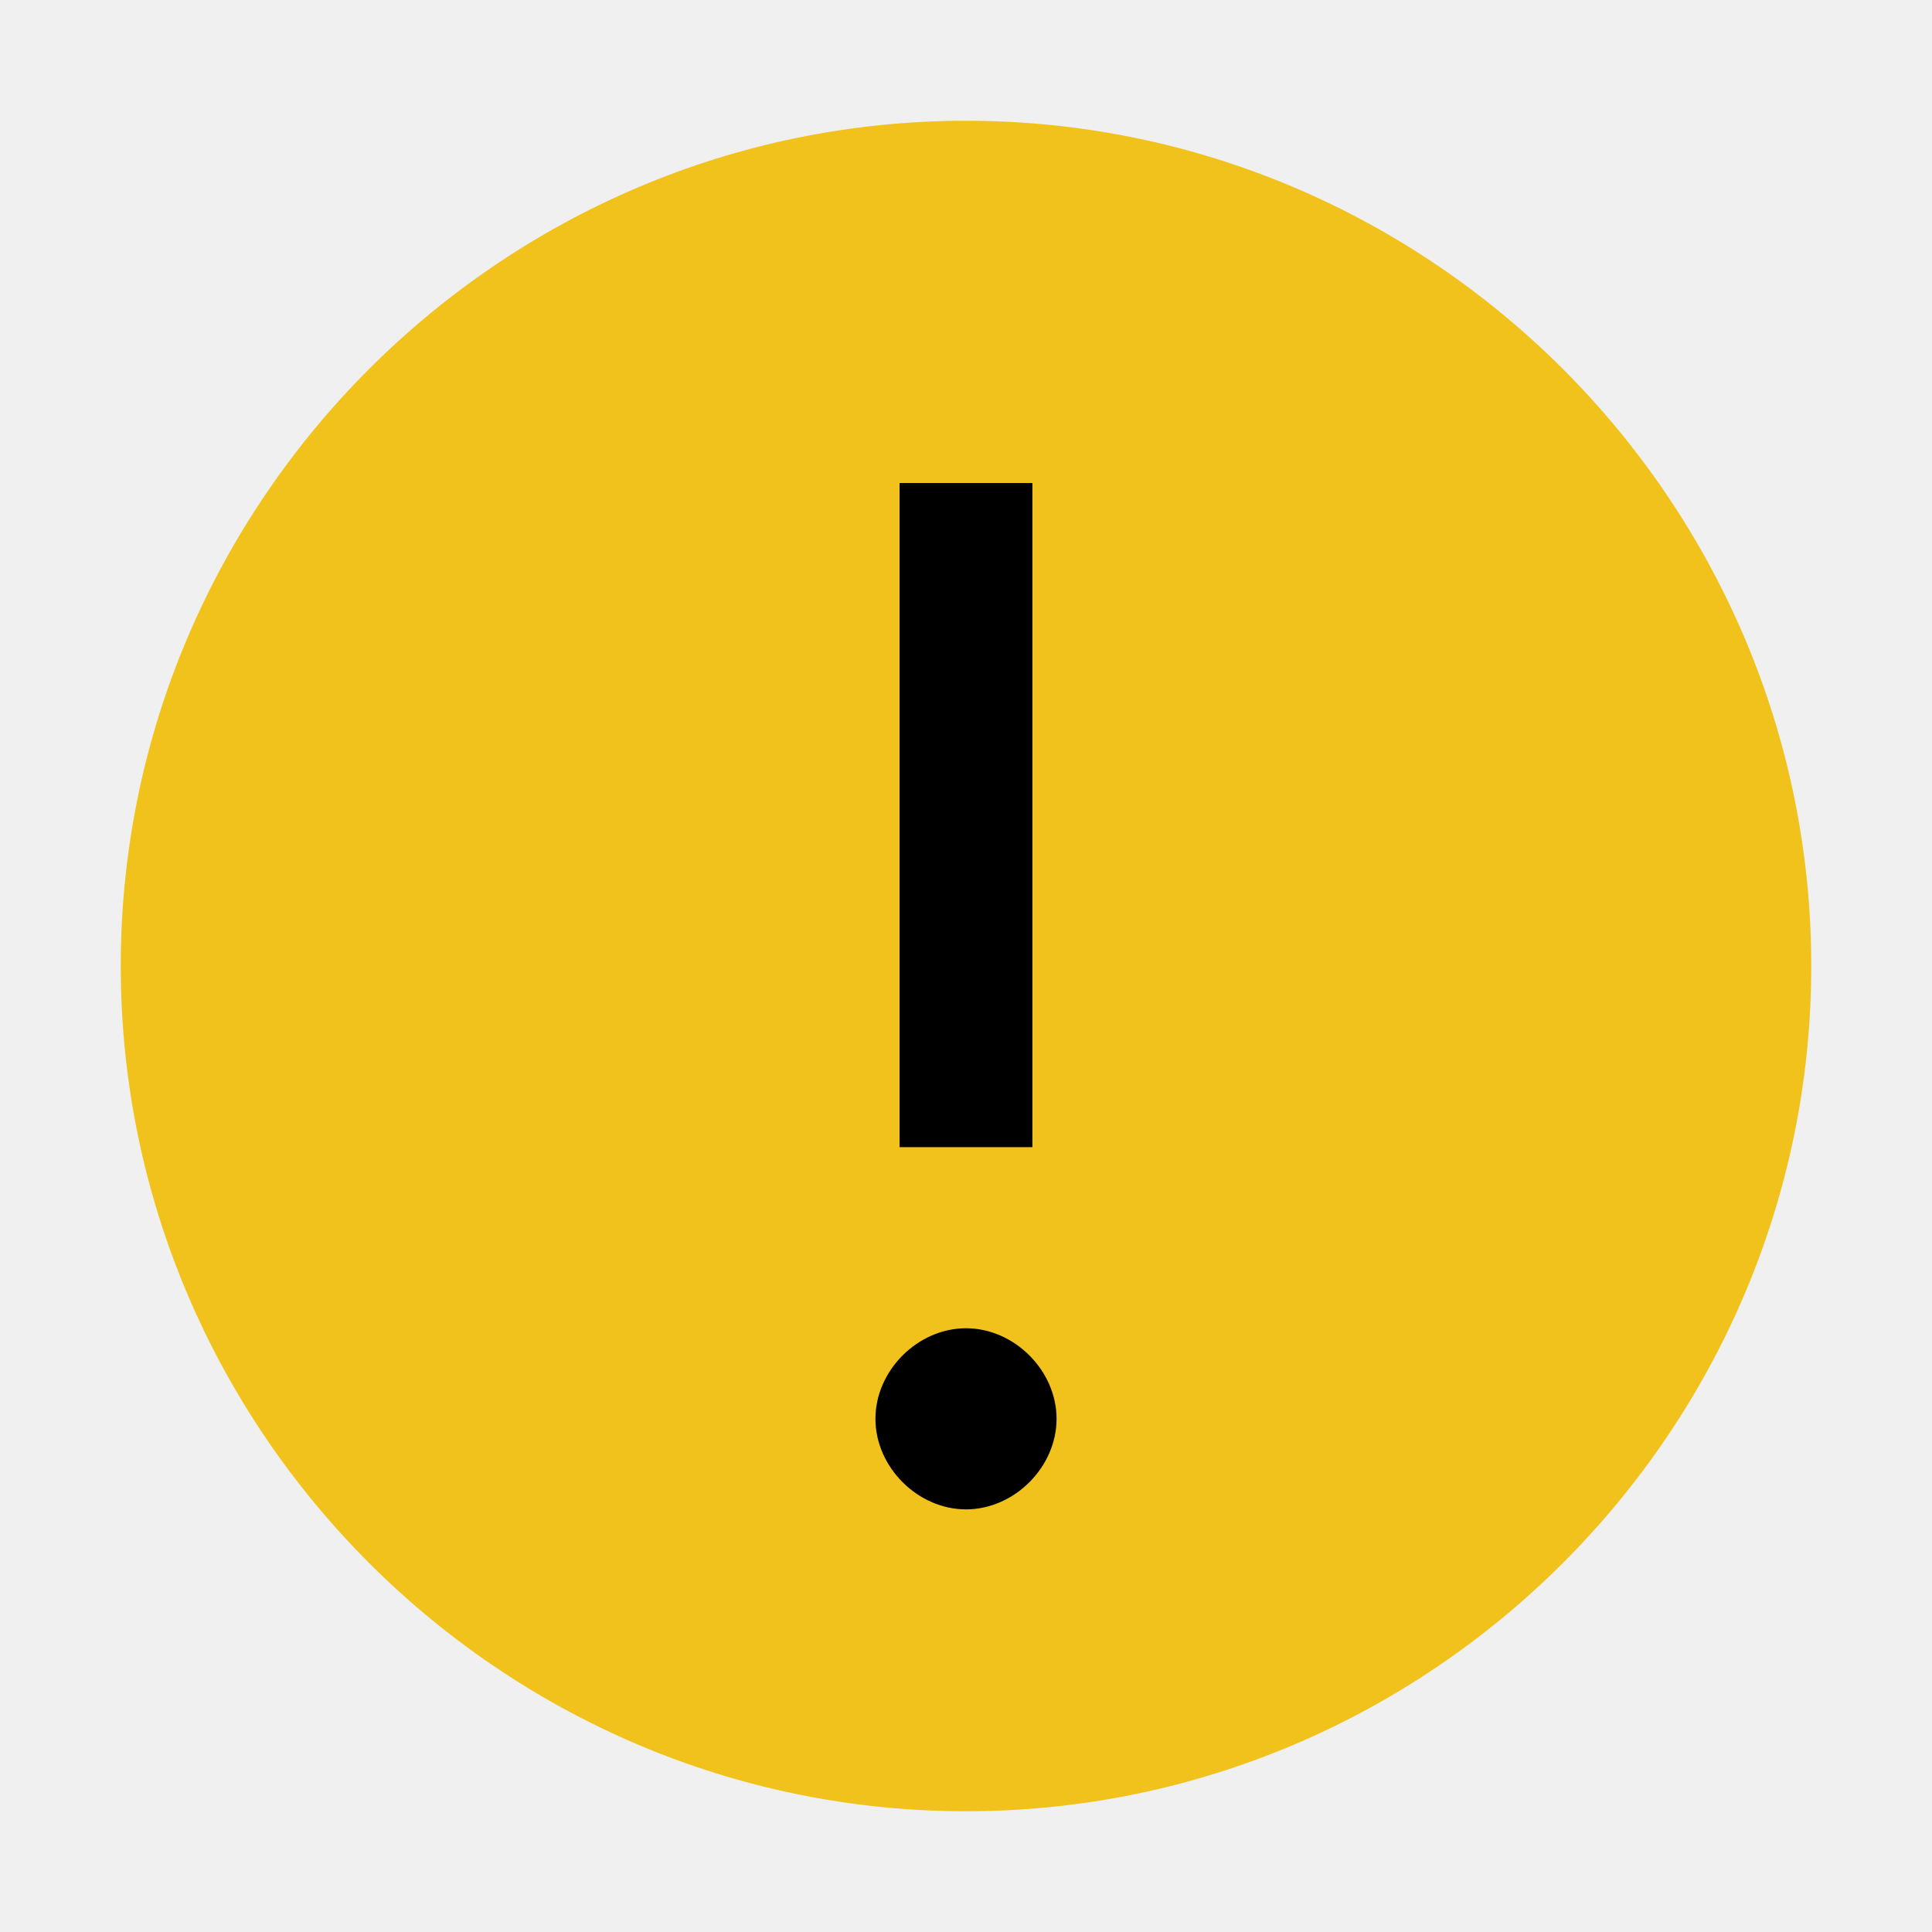
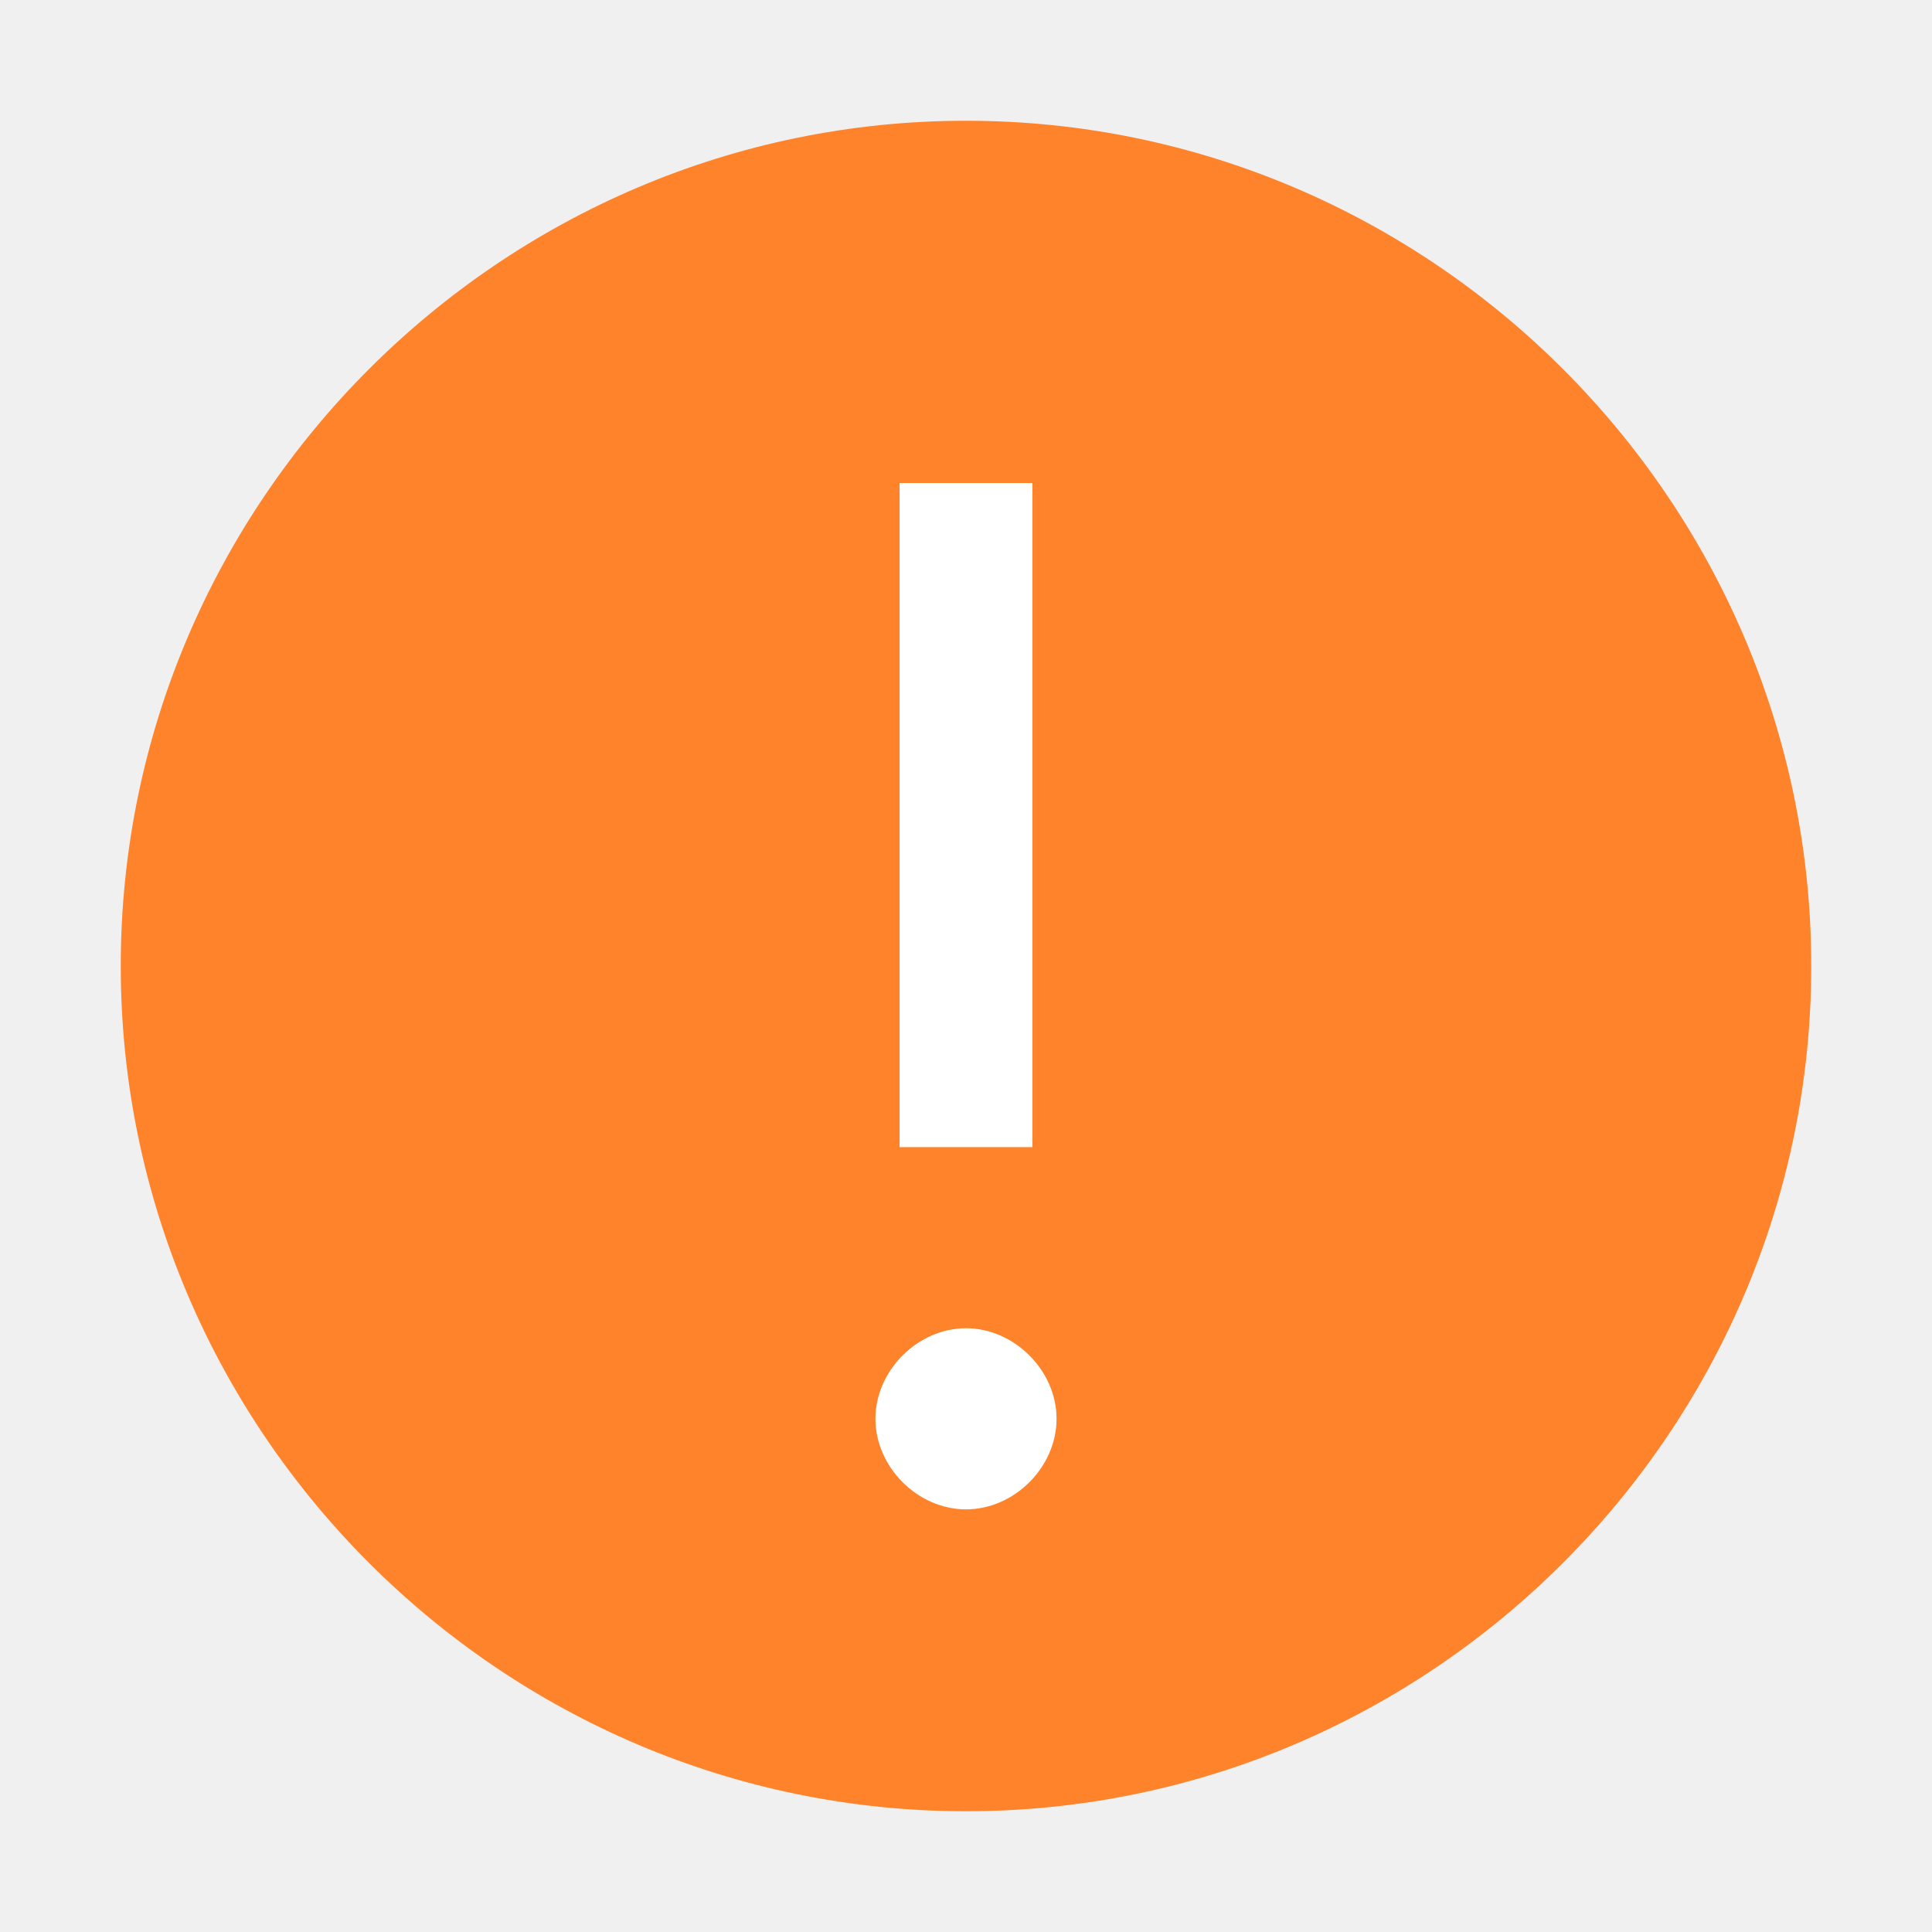
<svg xmlns="http://www.w3.org/2000/svg" width="16" height="16" fill="none">
-   <path d="M12 3H4v10h8V3Z" fill="#000" />
-   <path d="M8 1C4.15 1 1 4.15 1 8s3.15 7 7 7 7-3.15 7-7-3.15-7-7-7Zm-.55 3h1.1v5.5h-1.1V4ZM8 12.5c-.4 0-.75-.35-.75-.75S7.6 11 8 11s.75.35.75.75-.35.75-.75.75Z" fill="#F1C21B" />
+   <path d="M12 3H4v10h8V3Z" fill="#fff" />
+   <path d="M8 1C4.15 1 1 4.15 1 8s3.15 7 7 7 7-3.15 7-7-3.15-7-7-7Zm-.55 3h1.1v5.5h-1.1V4ZM8 12.5c-.4 0-.75-.35-.75-.75S7.6 11 8 11s.75.35.75.75-.35.75-.75.75Z" fill="#ff832b" />
</svg>
